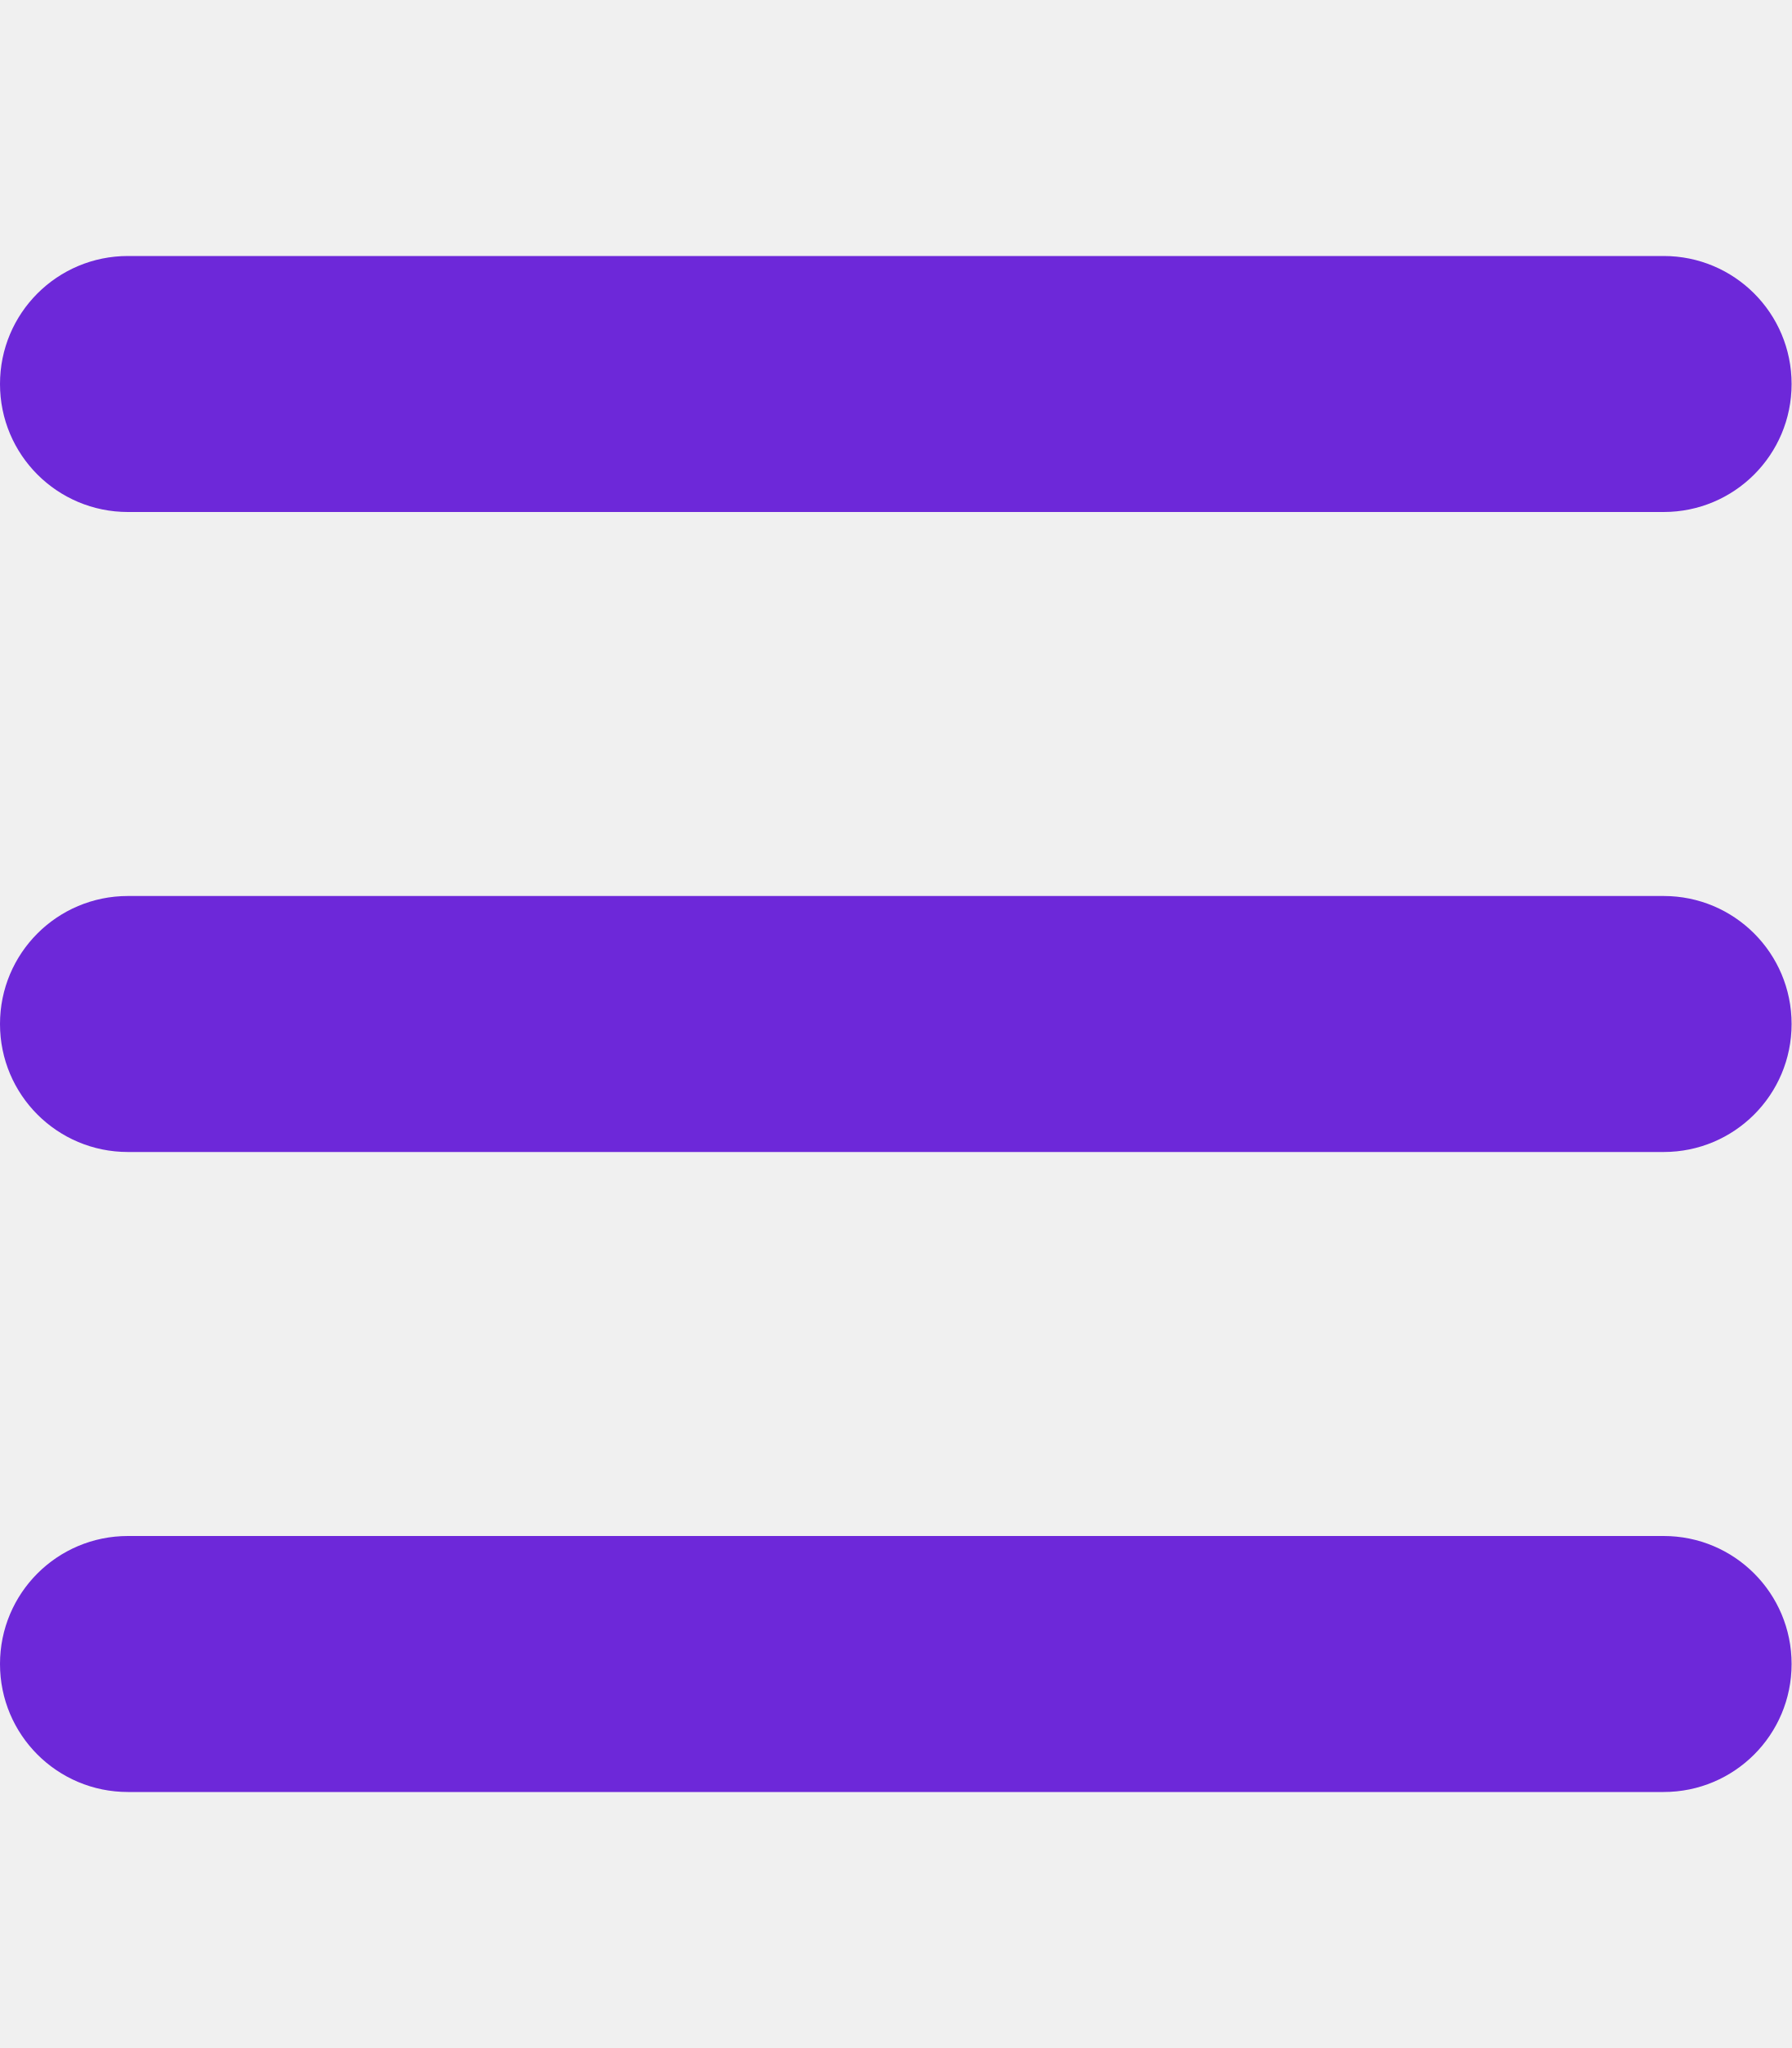
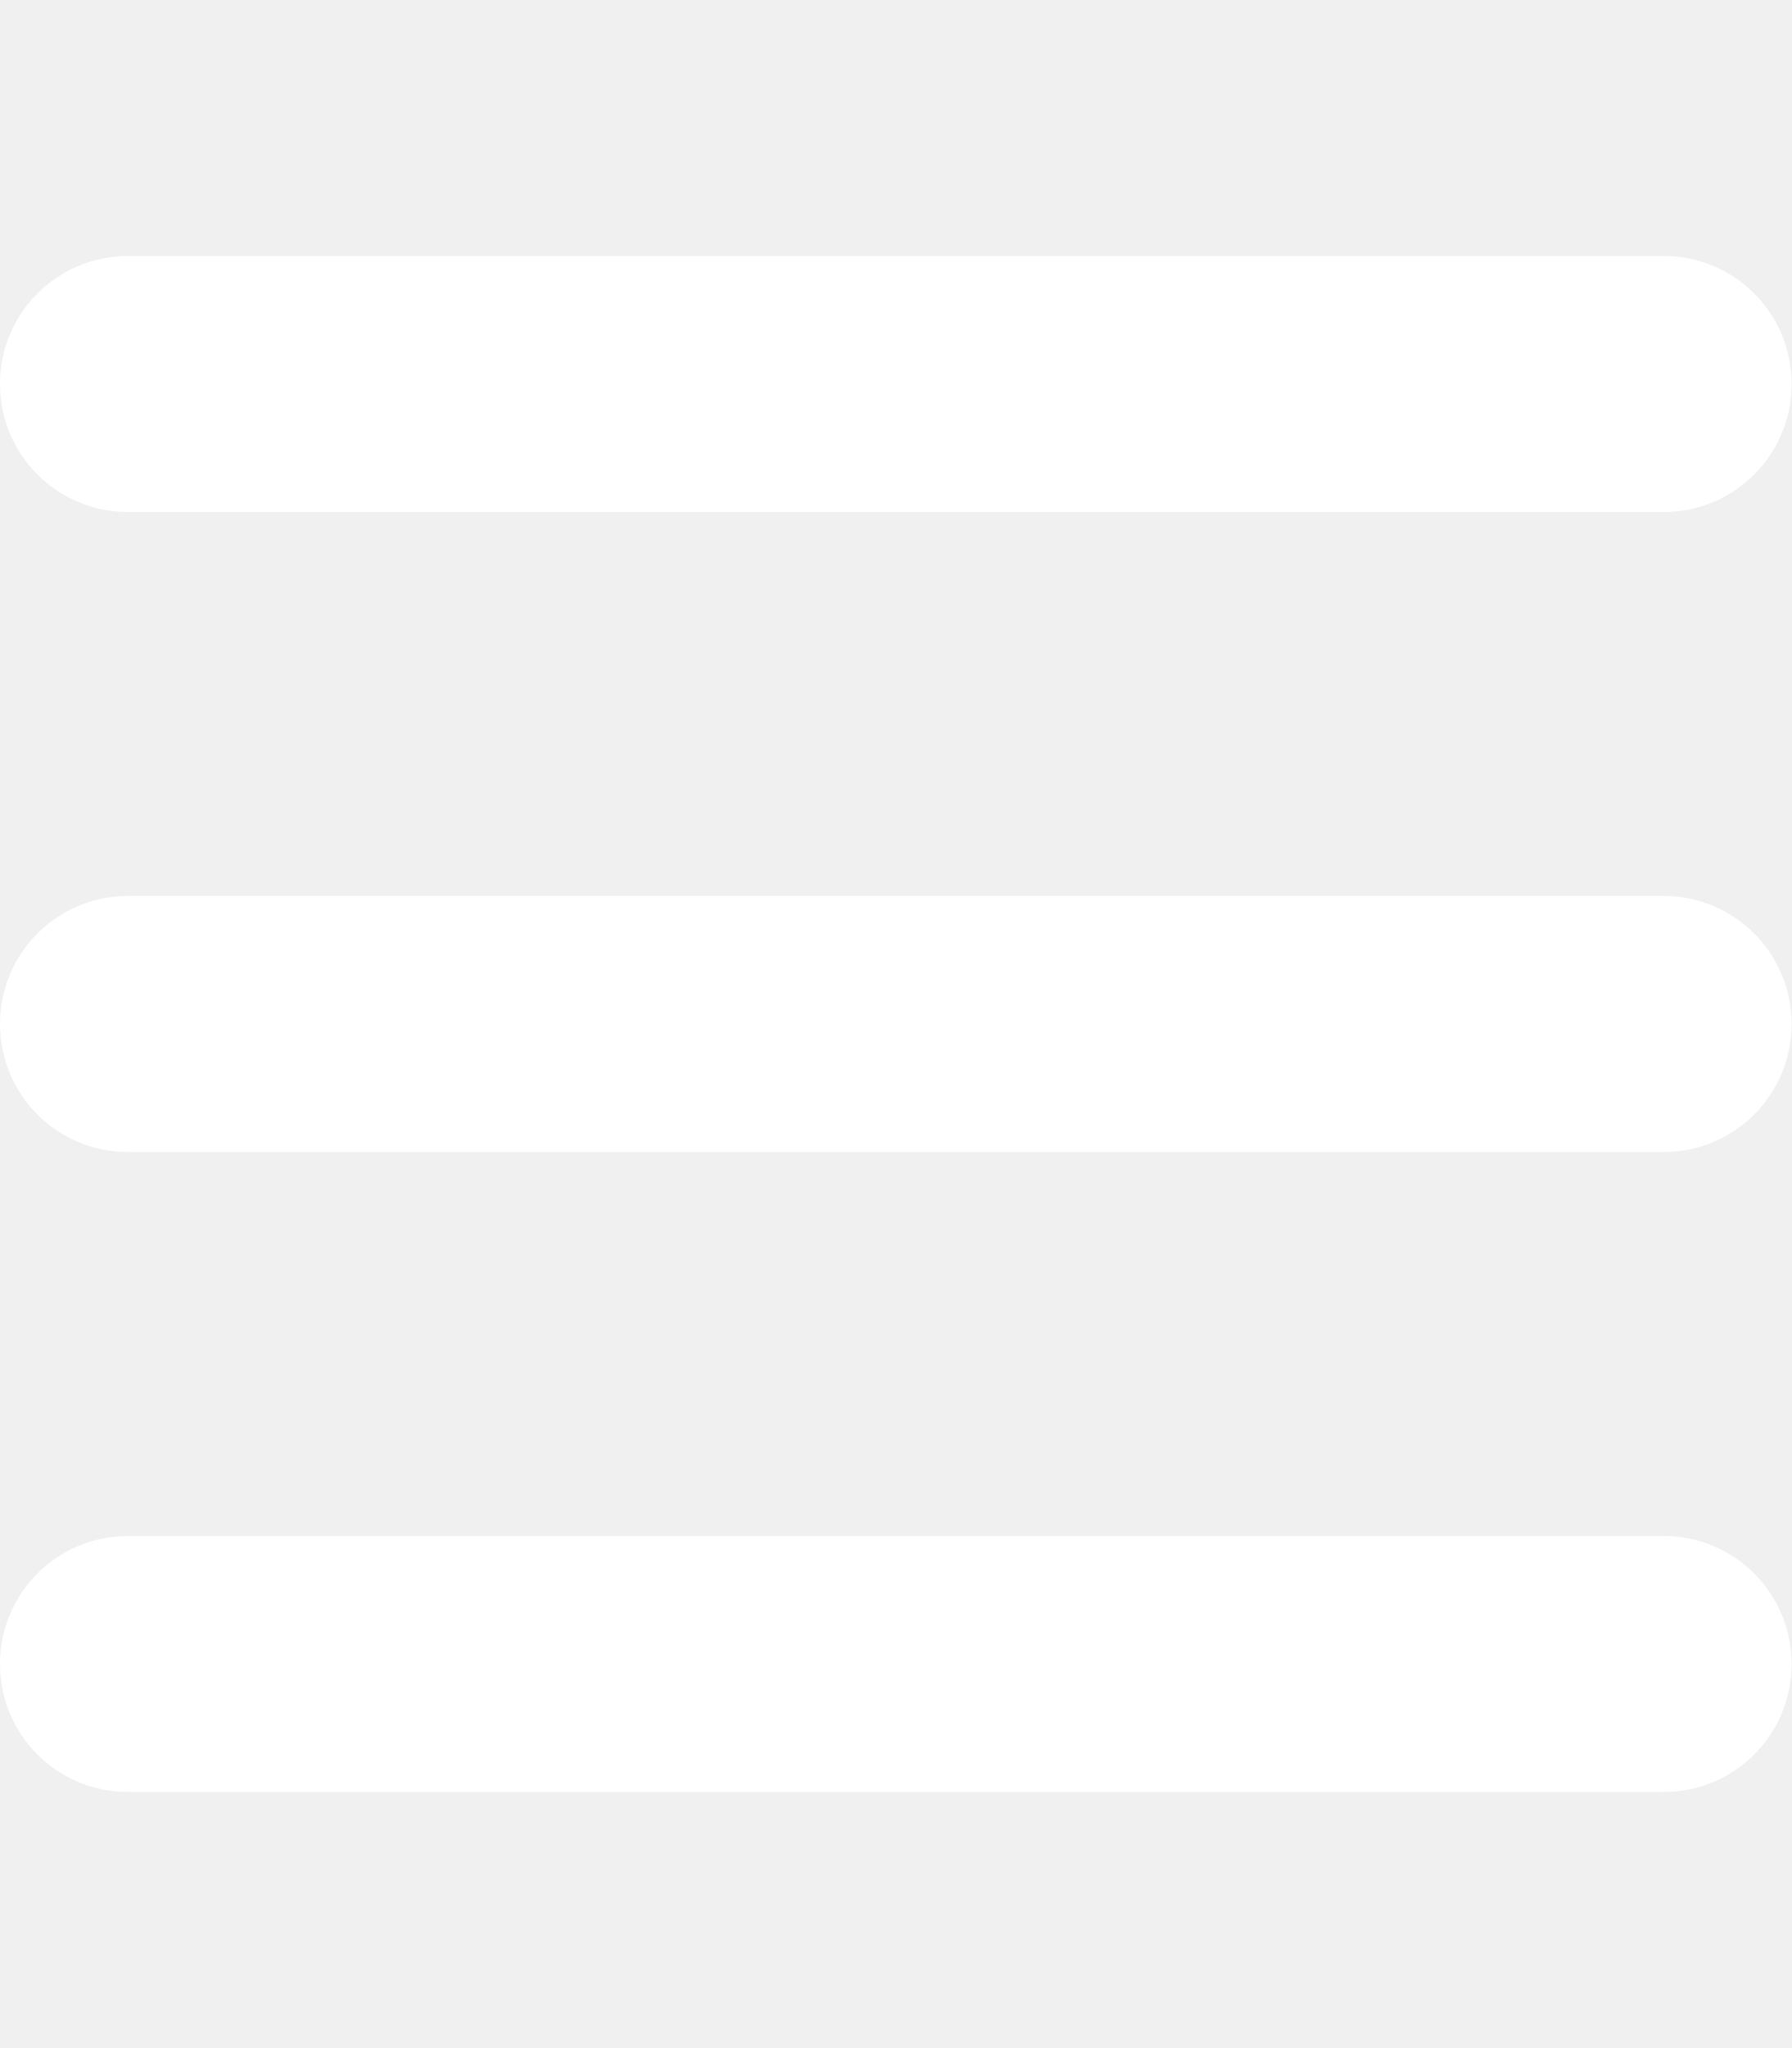
<svg xmlns="http://www.w3.org/2000/svg" viewBox="0 0 448 512">
-   <path fill="#6d28d9" d="M0 96C0 78.3 14.3 64 32 64l384 0c17.7 0 32 14.3 32 32s-14.3 32-32 32L32 128C14.3 128 0 113.7 0 96zM0 256c0-17.7 14.3-32 32-32l384 0c17.7 0 32 14.3 32 32s-14.3 32-32 32L32 288c-17.7 0-32-14.3-32-32zM448 416c0 17.7-14.3 32-32 32L32 448c-17.7 0-32-14.3-32-32s14.3-32 32-32l384 0c17.7 0 32 14.3 32 32z" />
+   <path fill="#fff" d="M0 96C0 78.3 14.3 64 32 64l384 0c17.7 0 32 14.3 32 32s-14.3 32-32 32L32 128C14.3 128 0 113.7 0 96zM0 256c0-17.7 14.3-32 32-32l384 0c17.7 0 32 14.3 32 32s-14.3 32-32 32L32 288c-17.7 0-32-14.3-32-32zM448 416c0 17.7-14.3 32-32 32L32 448c-17.7 0-32-14.3-32-32s14.3-32 32-32l384 0c17.7 0 32 14.3 32 32z" />
</svg>
